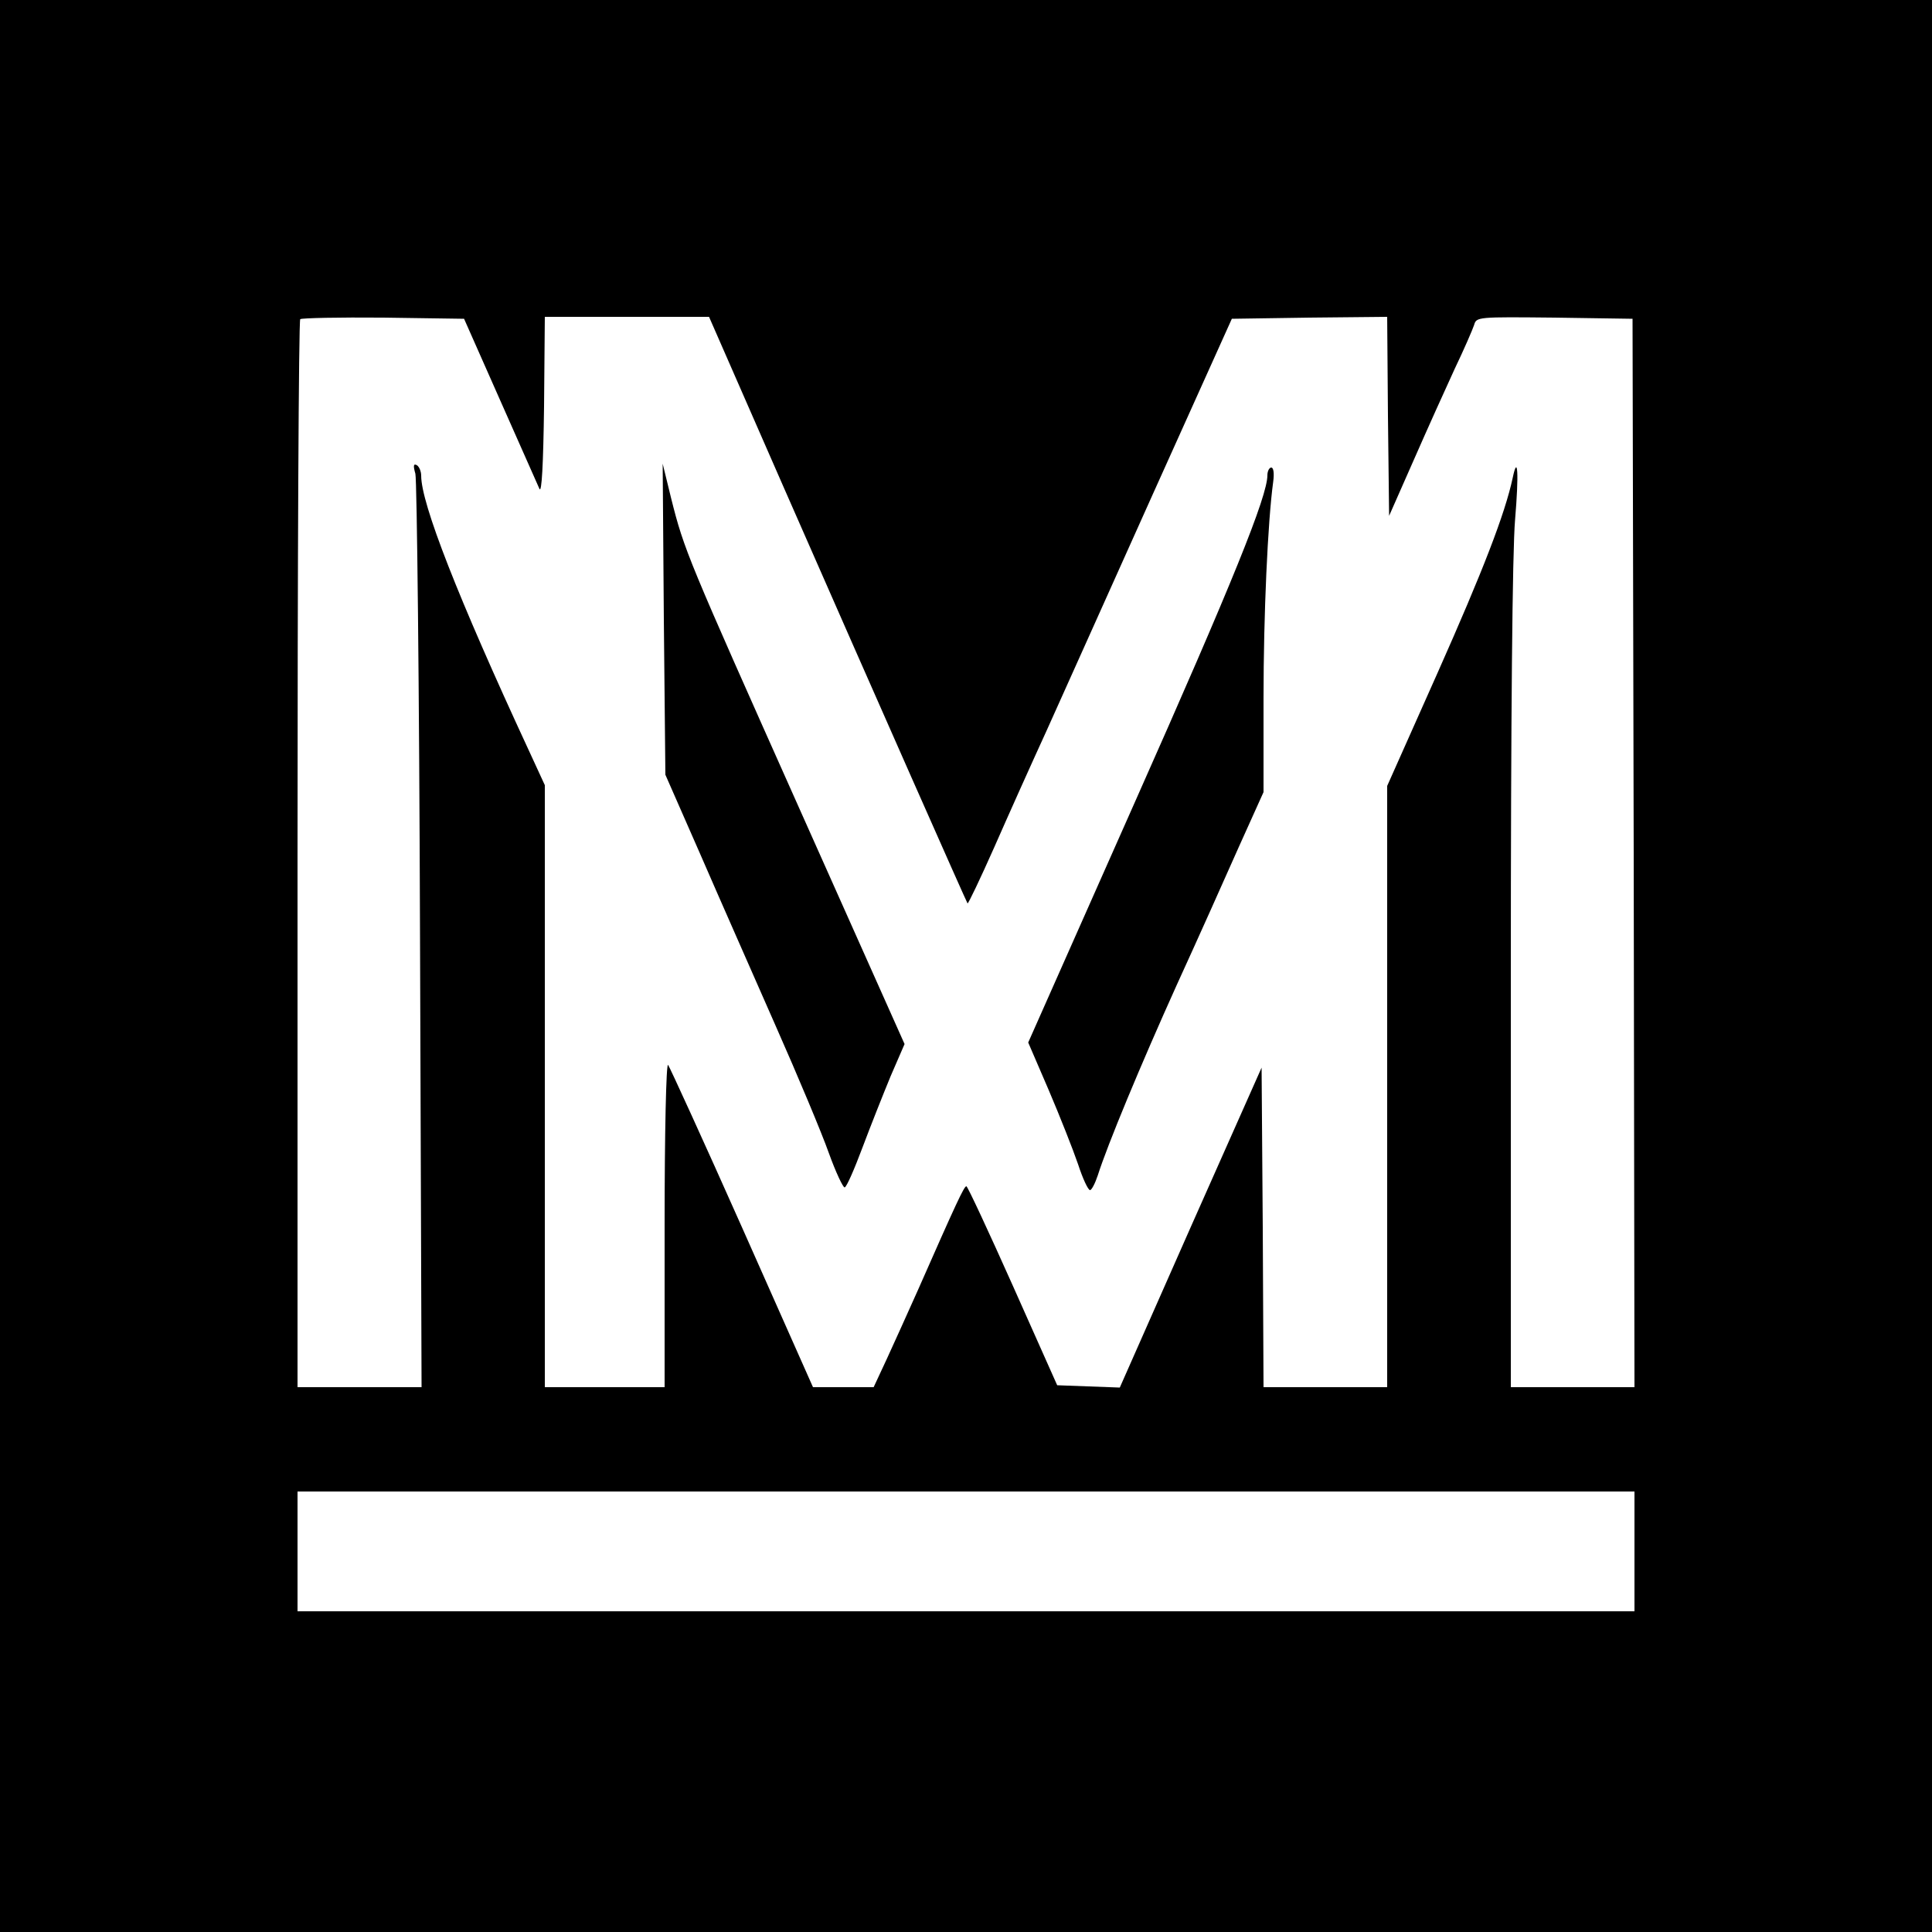
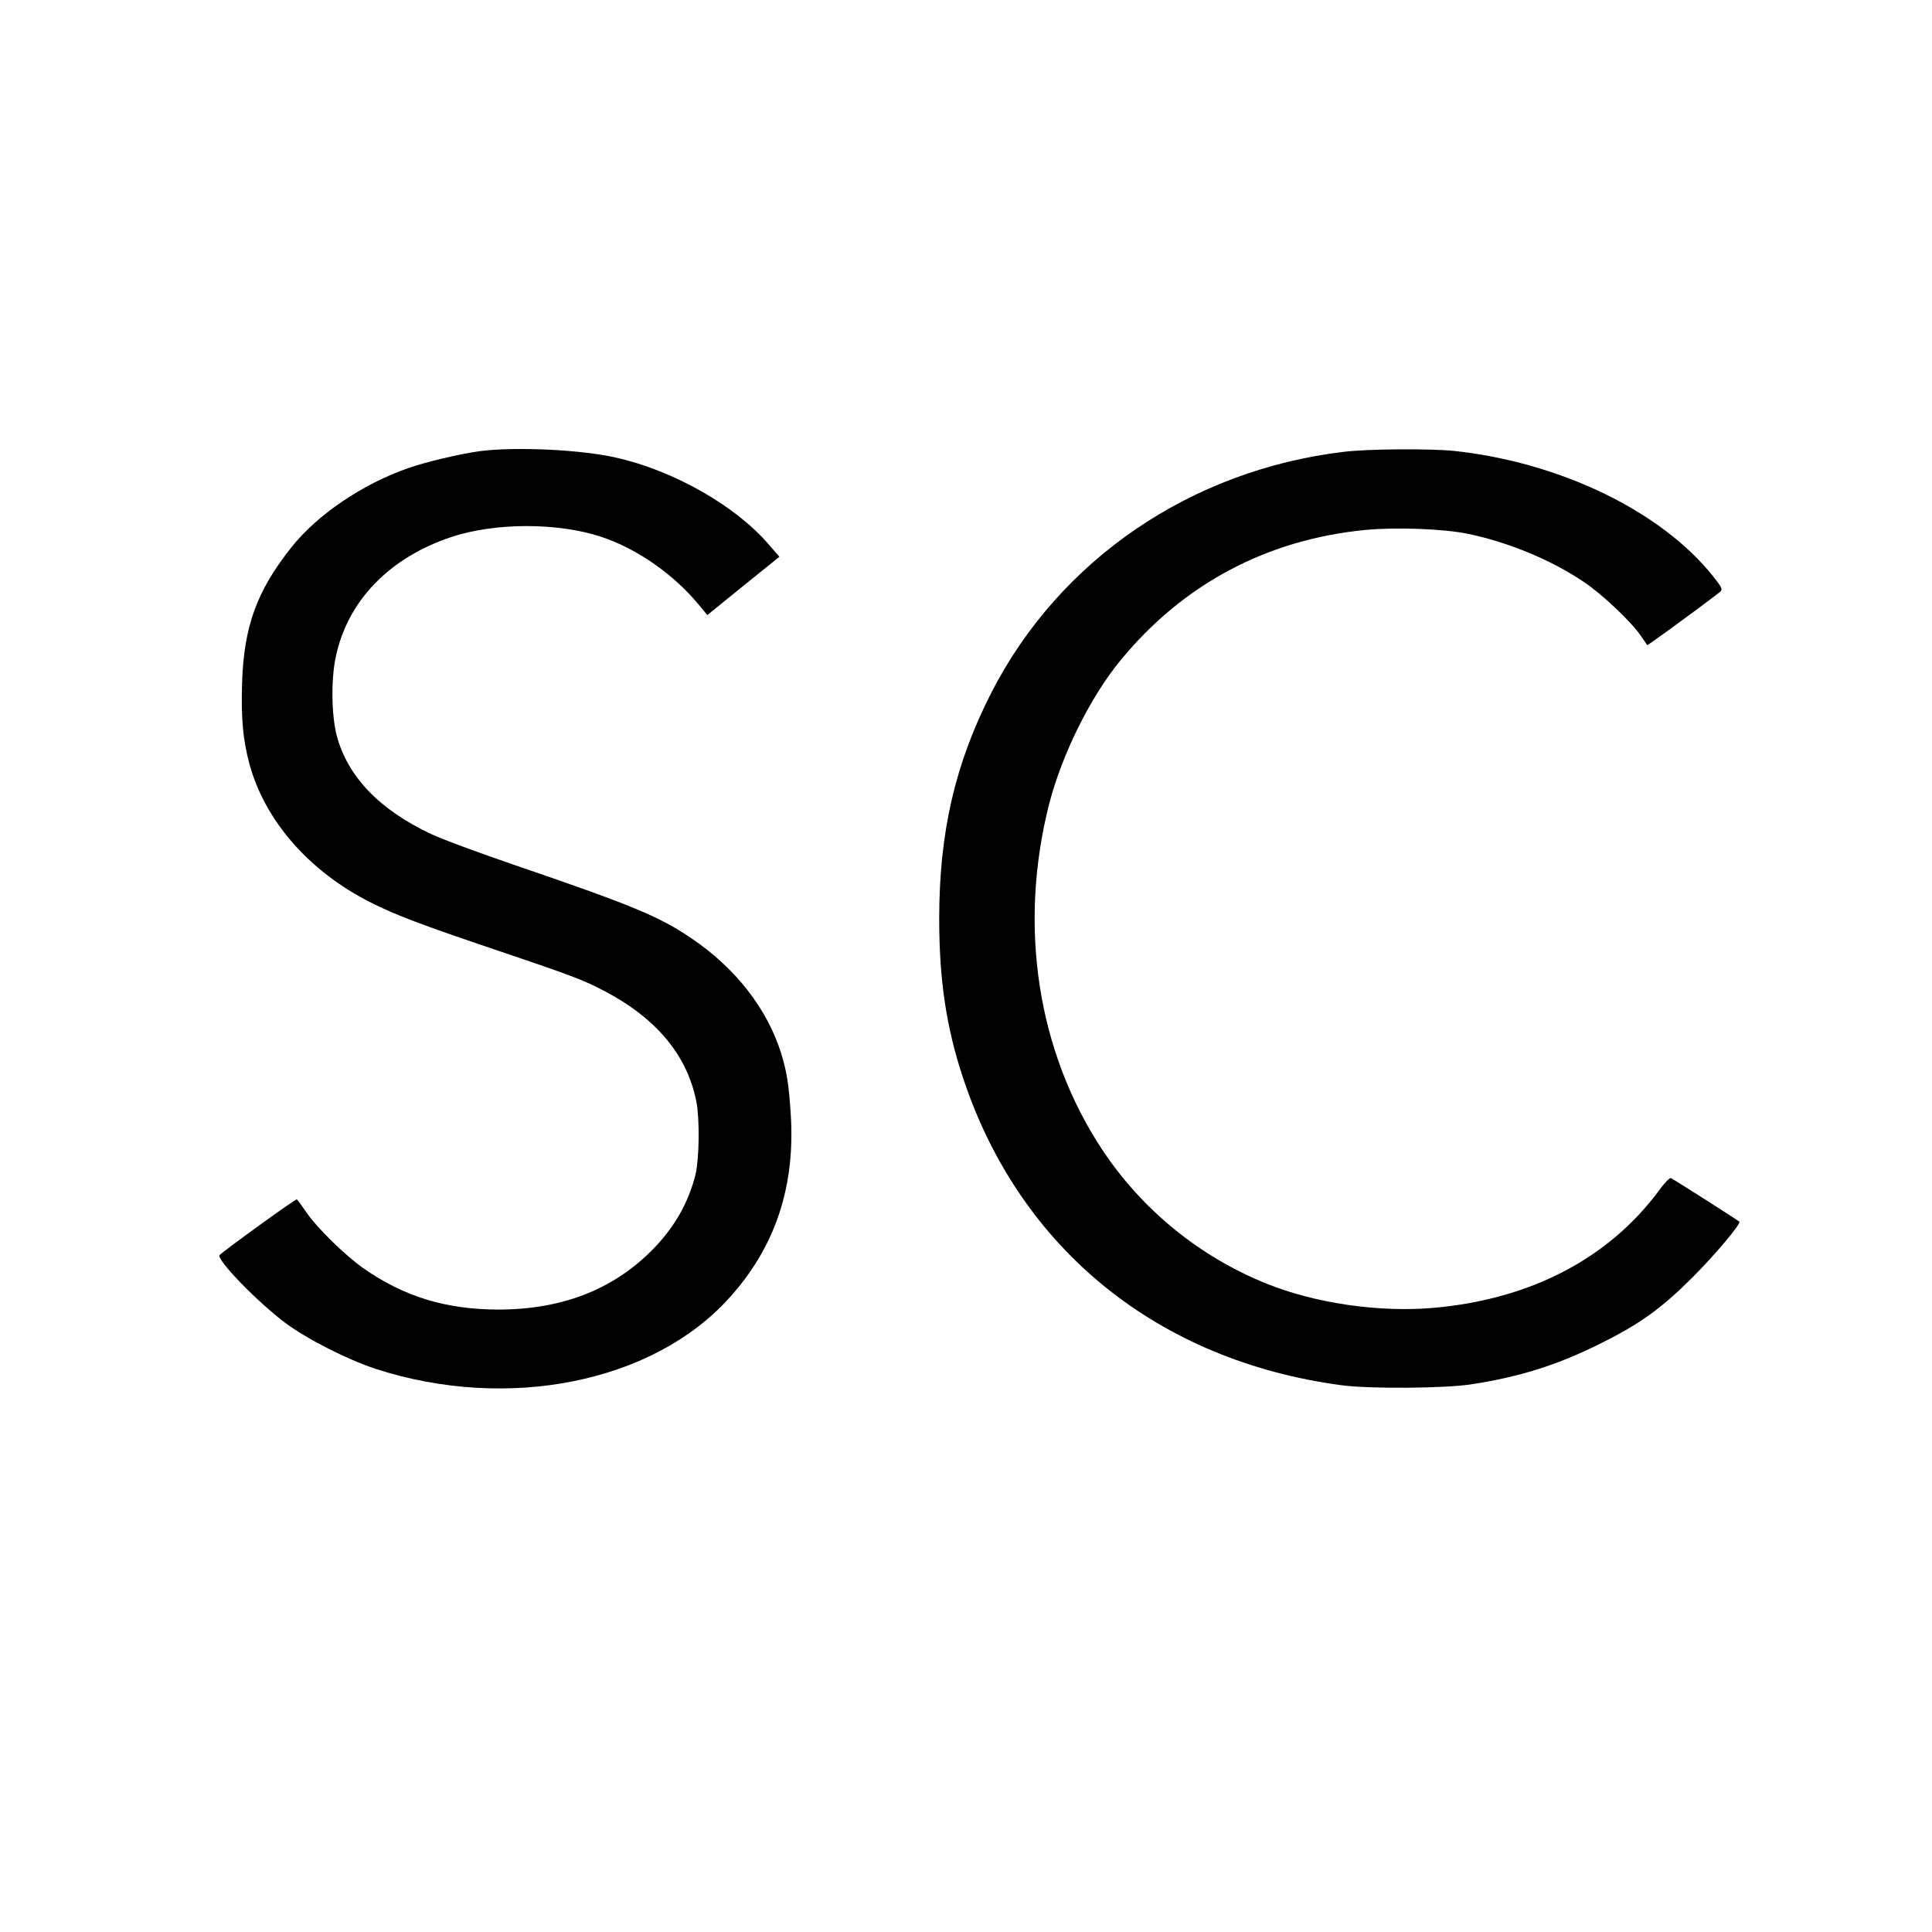
- <svg xmlns="http://www.w3.org/2000/svg" version="1.0" width="500pt" height="500pt" viewBox="0 0 500 500" preserveAspectRatio="xMidYMid meet">
-   <g transform="translate(0,500) scale(0.1,-0.1)" fill="#000000" stroke="none">
-     <path d="M0 2500 l0 -2500 2500 0 2500 0 0 2500 0 2500 -2500 0 -2500 0 0 -2500z m1294 1465 c51 -115 97 -219 102 -230 6 -13 10 63 12 213 l2 232 213 0 212 0 194 -443 c248 -565 472 -1071 475 -1075 2 -1 33 64 69 145 36 82 97 218 136 303 38 85 162 360 274 610 l205 455 201 3 201 2 2 -257 3 -258 64 145 c35 80 83 186 106 236 24 50 46 101 50 113 6 21 9 21 208 19 l202 -3 3 -1382 2 -1383 -160 0 -160 0 0 1059 c0 675 4 1106 11 1186 10 120 7 171 -6 109 -20 -94 -78 -243 -194 -504 l-131 -294 0 -778 0 -778 -160 0 -160 0 -2 414 -3 413 -184 -414 -183 -414 -81 3 -81 3 -115 258 c-63 141 -117 257 -120 257 -6 0 -26 -43 -126 -270 -26 -58 -62 -138 -80 -177 l-34 -73 -78 0 -79 0 -183 412 c-101 227 -188 417 -192 422 -5 6 -9 -178 -9 -412 l0 -422 -155 0 -155 0 0 779 0 779 -41 89 c-185 399 -279 640 -279 712 0 11 -5 23 -11 27 -9 5 -10 -1 -4 -22 4 -16 10 -554 12 -1196 l4 -1168 -160 0 -161 0 0 1378 c0 758 3 1382 7 1386 4 3 101 5 215 4 l209 -3 93 -210z m2936 -2980 l0 -155 -1730 0 -1730 0 0 155 0 155 1730 0 1730 0 0 -155z" />
-     <path d="M1718 3397 l4 -402 90 -205 c49 -113 137 -312 195 -444 58 -131 120 -279 138 -330 18 -50 37 -90 41 -89 5 1 25 47 46 103 21 56 54 139 73 185 l36 83 -272 609 c-291 652 -298 668 -332 803 l-22 90 3 -403z" />
-     <path d="M3280 3770 c0 -54 -90 -277 -343 -846 l-276 -622 53 -123 c29 -68 63 -154 76 -192 12 -37 26 -67 31 -67 4 0 13 17 20 38 25 79 111 286 204 492 54 118 126 279 161 358 l64 142 0 243 c0 217 11 458 25 560 3 22 1 37 -5 37 -5 0 -10 -9 -10 -20z" />
+ <svg xmlns="http://www.w3.org/2000/svg" version="1.0" width="1024pt" height="1024pt" viewBox="0 0 1024 1024" preserveAspectRatio="xMidYMid meet">
+   <g transform="translate(0,1024) scale(0.1,-0.1)" fill="#000000" stroke="none">
+     <path d="M2545 7849 c-104 -14 -288 -57 -384 -91 -240 -84 -479 -246 -615 -417 -185 -232 -254 -422 -263 -724 -6 -182 5 -300 39 -426 82 -302 318 -571 644 -735 132 -66 260 -115 654 -248 412 -139 475 -163 590 -224 273 -145 434 -341 481 -584 18 -93 15 -300 -4 -382 -37 -153 -115 -289 -236 -409 -208 -207 -477 -310 -811 -310 -277 1 -498 68 -714 219 -99 70 -248 216 -304 299 -23 34 -45 64 -49 66 -6 4 -380 -267 -409 -295 -20 -21 197 -246 346 -358 116 -87 333 -197 483 -246 697 -225 1462 -73 1867 371 251 274 359 602 330 996 -10 148 -21 211 -49 304 -74 238 -243 455 -478 613 -171 116 -318 176 -938 388 -187 64 -385 137 -441 164 -274 129 -441 304 -499 520 -28 107 -31 296 -6 415 61 298 283 529 614 639 232 77 566 77 796 0 186 -62 379 -196 512 -356 l48 -58 191 155 191 154 -59 68 c-175 203 -502 389 -805 457 -186 43 -531 59 -722 35z" />
+     <path d="M7120 7845 c-812 -98 -1505 -573 -1865 -1275 -193 -378 -277 -741 -277 -1200 0 -326 38 -579 128 -848 301 -903 1031 -1494 2004 -1624 148 -20 550 -17 690 5 261 41 454 102 685 217 208 104 320 184 486 350 117 117 258 284 248 295 -9 8 -352 227 -363 231 -6 2 -34 -25 -60 -62 -268 -364 -684 -581 -1199 -626 -287 -25 -625 24 -883 128 -354 142 -660 391 -871 709 -345 521 -447 1187 -282 1835 68 262 218 566 378 760 331 404 775 640 1296 691 164 16 421 6 549 -21 216 -46 435 -137 607 -252 101 -67 254 -212 308 -291 l32 -47 32 22 c86 60 344 251 356 263 12 12 6 23 -38 79 -275 346 -810 605 -1373 666 -129 13 -457 11 -588 -5z" />
  </g>
</svg>
